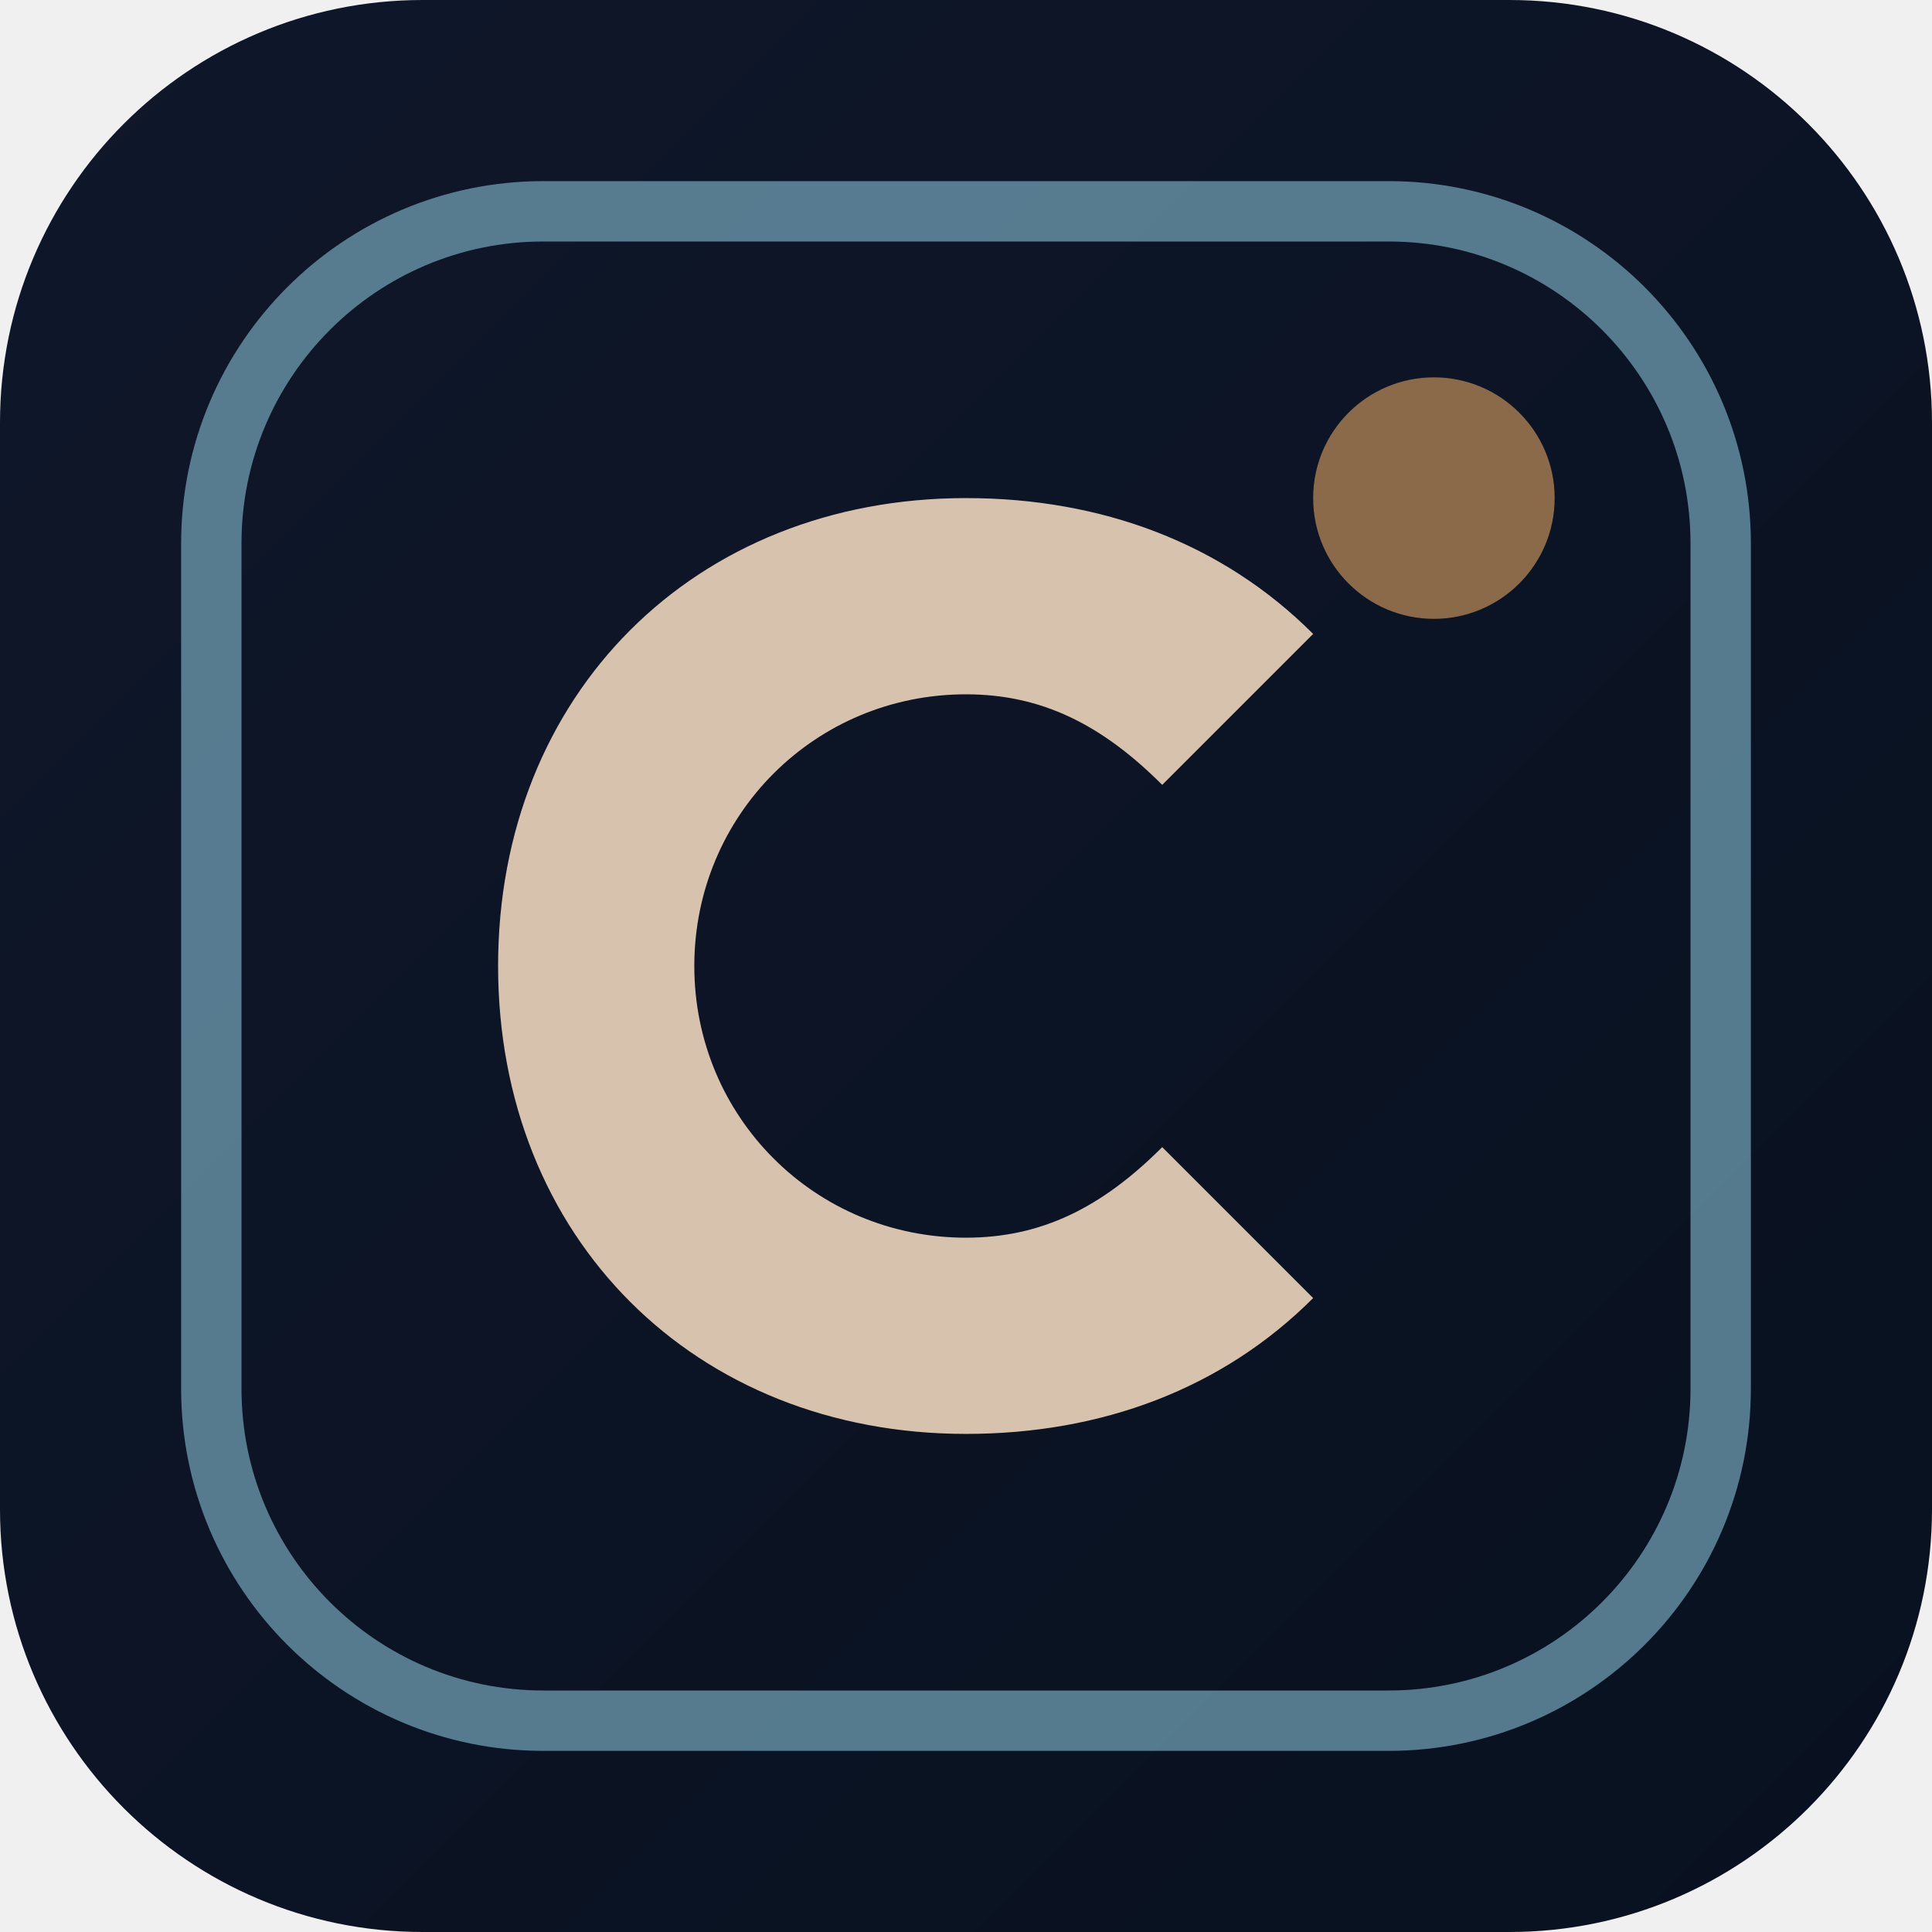
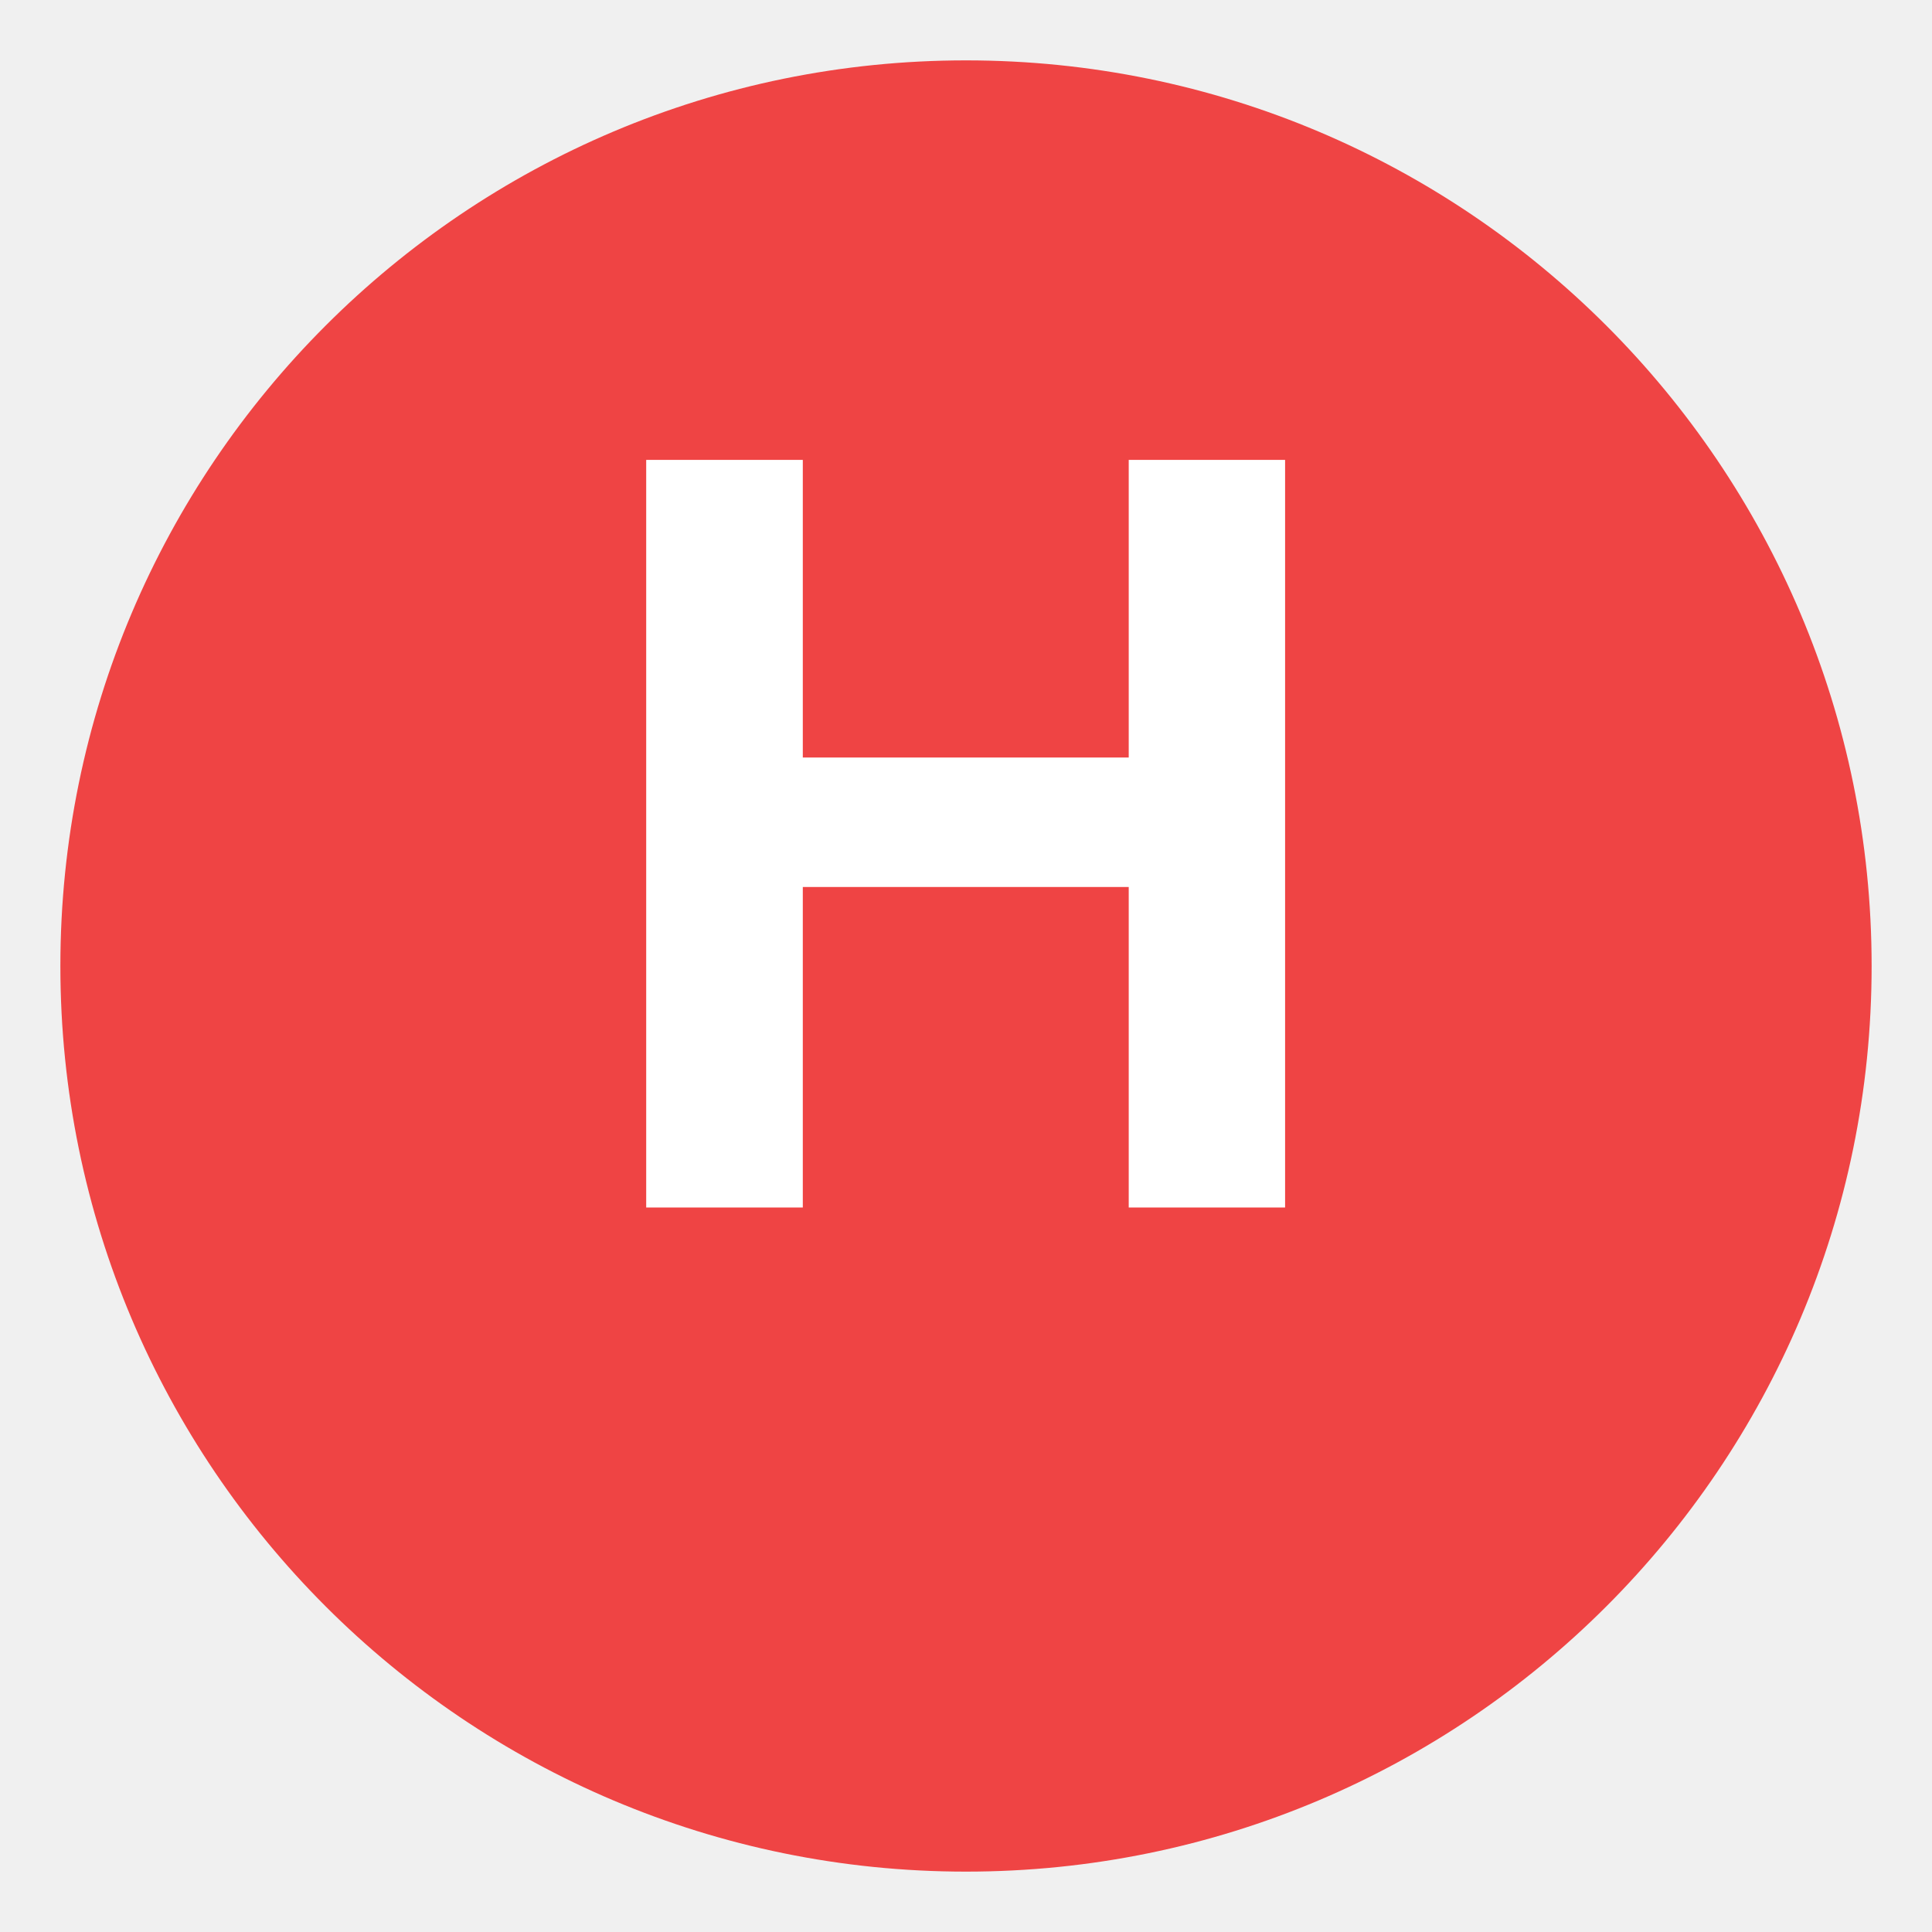
<svg xmlns="http://www.w3.org/2000/svg" viewBox="0 0 128 128">
-   <defs>
-     <linearGradient id="bg" x1="0" x2="1" y1="0" y2="1">
-       <stop offset="0%" stop-color="#0f172a" />
-       <stop offset="100%" stop-color="#08111f" />
-     </linearGradient>
-   </defs>
-   <rect width="128" height="128" rx="28" fill="url(#bg)" />
-   <rect x="14" y="14" width="100" height="100" rx="22" fill="none" stroke="#7FB3C8" stroke-opacity="0.65" stroke-width="4" />
-   <path d="M33 64c0-18 13-31 31-31 9 0 17 3 23 9l-10 10c-4-4-8-6-13-6-10 0-18 8-18 18s8 18 18 18c5 0 9-2 13-6l10 10c-6 6-14 9-23 9-18 0-31-13-31-31Z" fill="#D7C2AD" />
-   <circle cx="95" cy="33" r="8" fill="#8B6A4A" />
+   <circle cx="64" cy="64" r="60" fill="#EF4444" />
+   <text x="64" y="80" font-size="72" font-weight="bold" text-anchor="middle" fill="white" font-family="Arial, sans-serif">H</text>
</svg>
